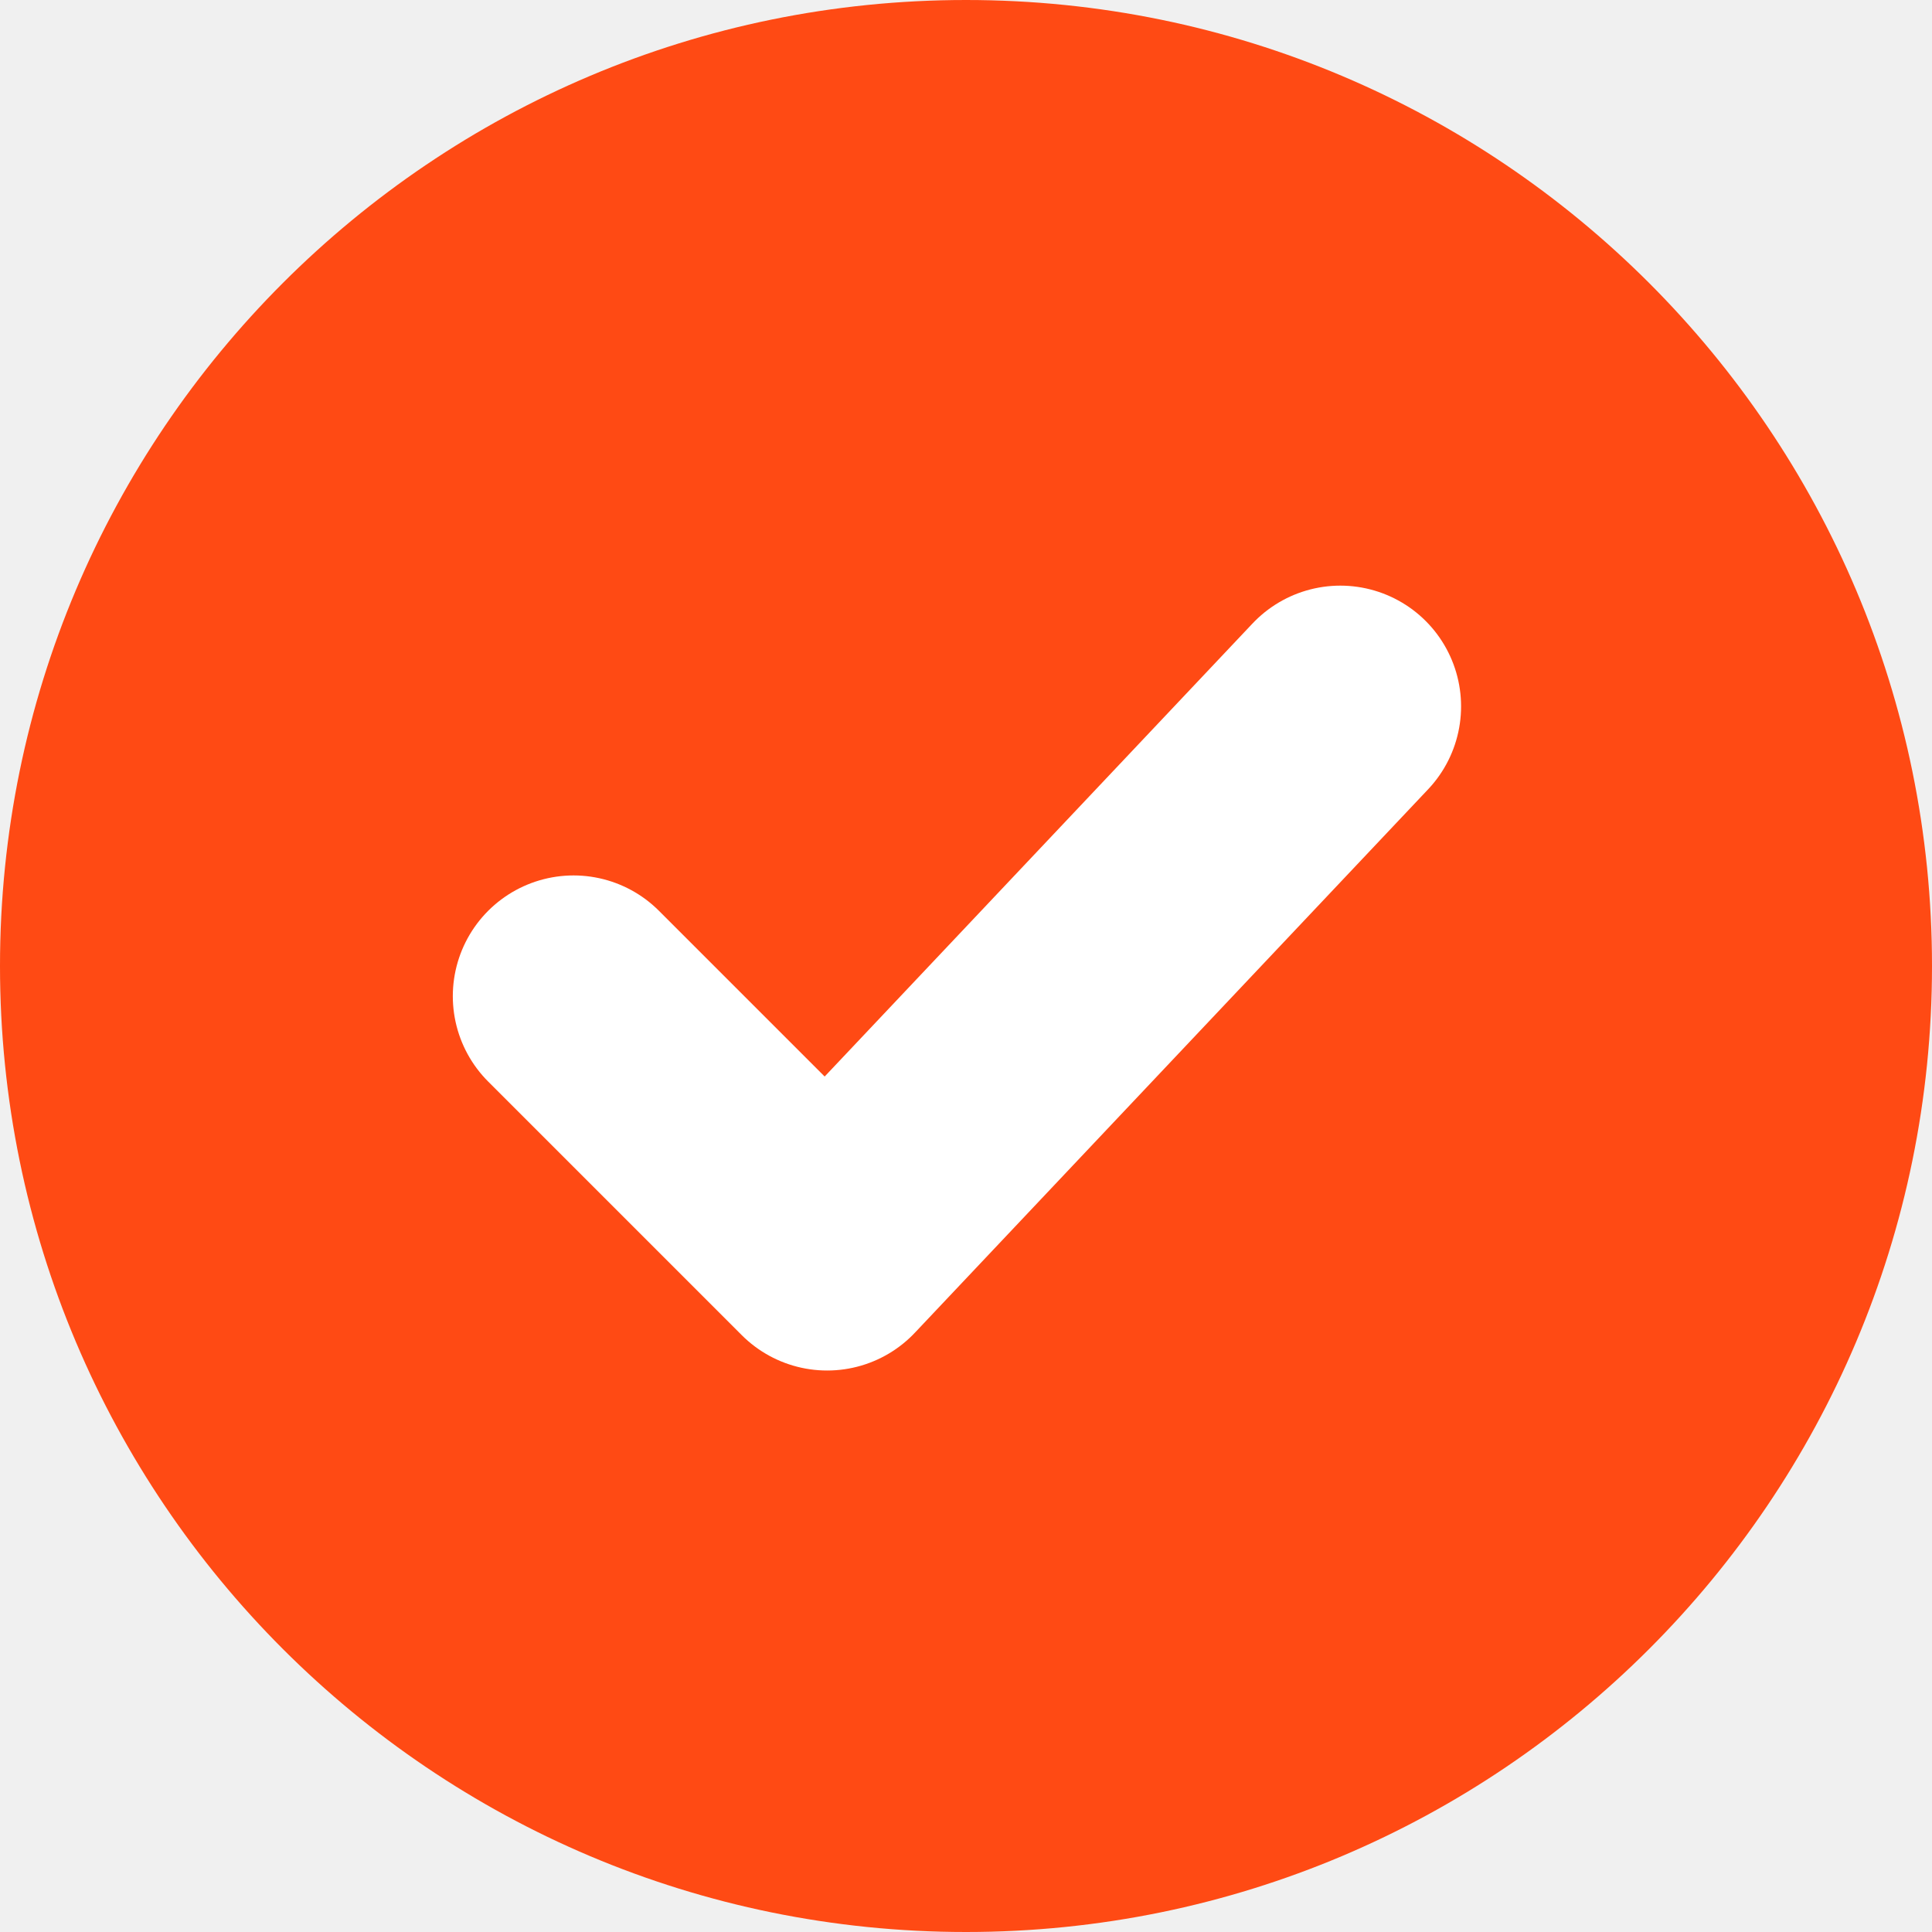
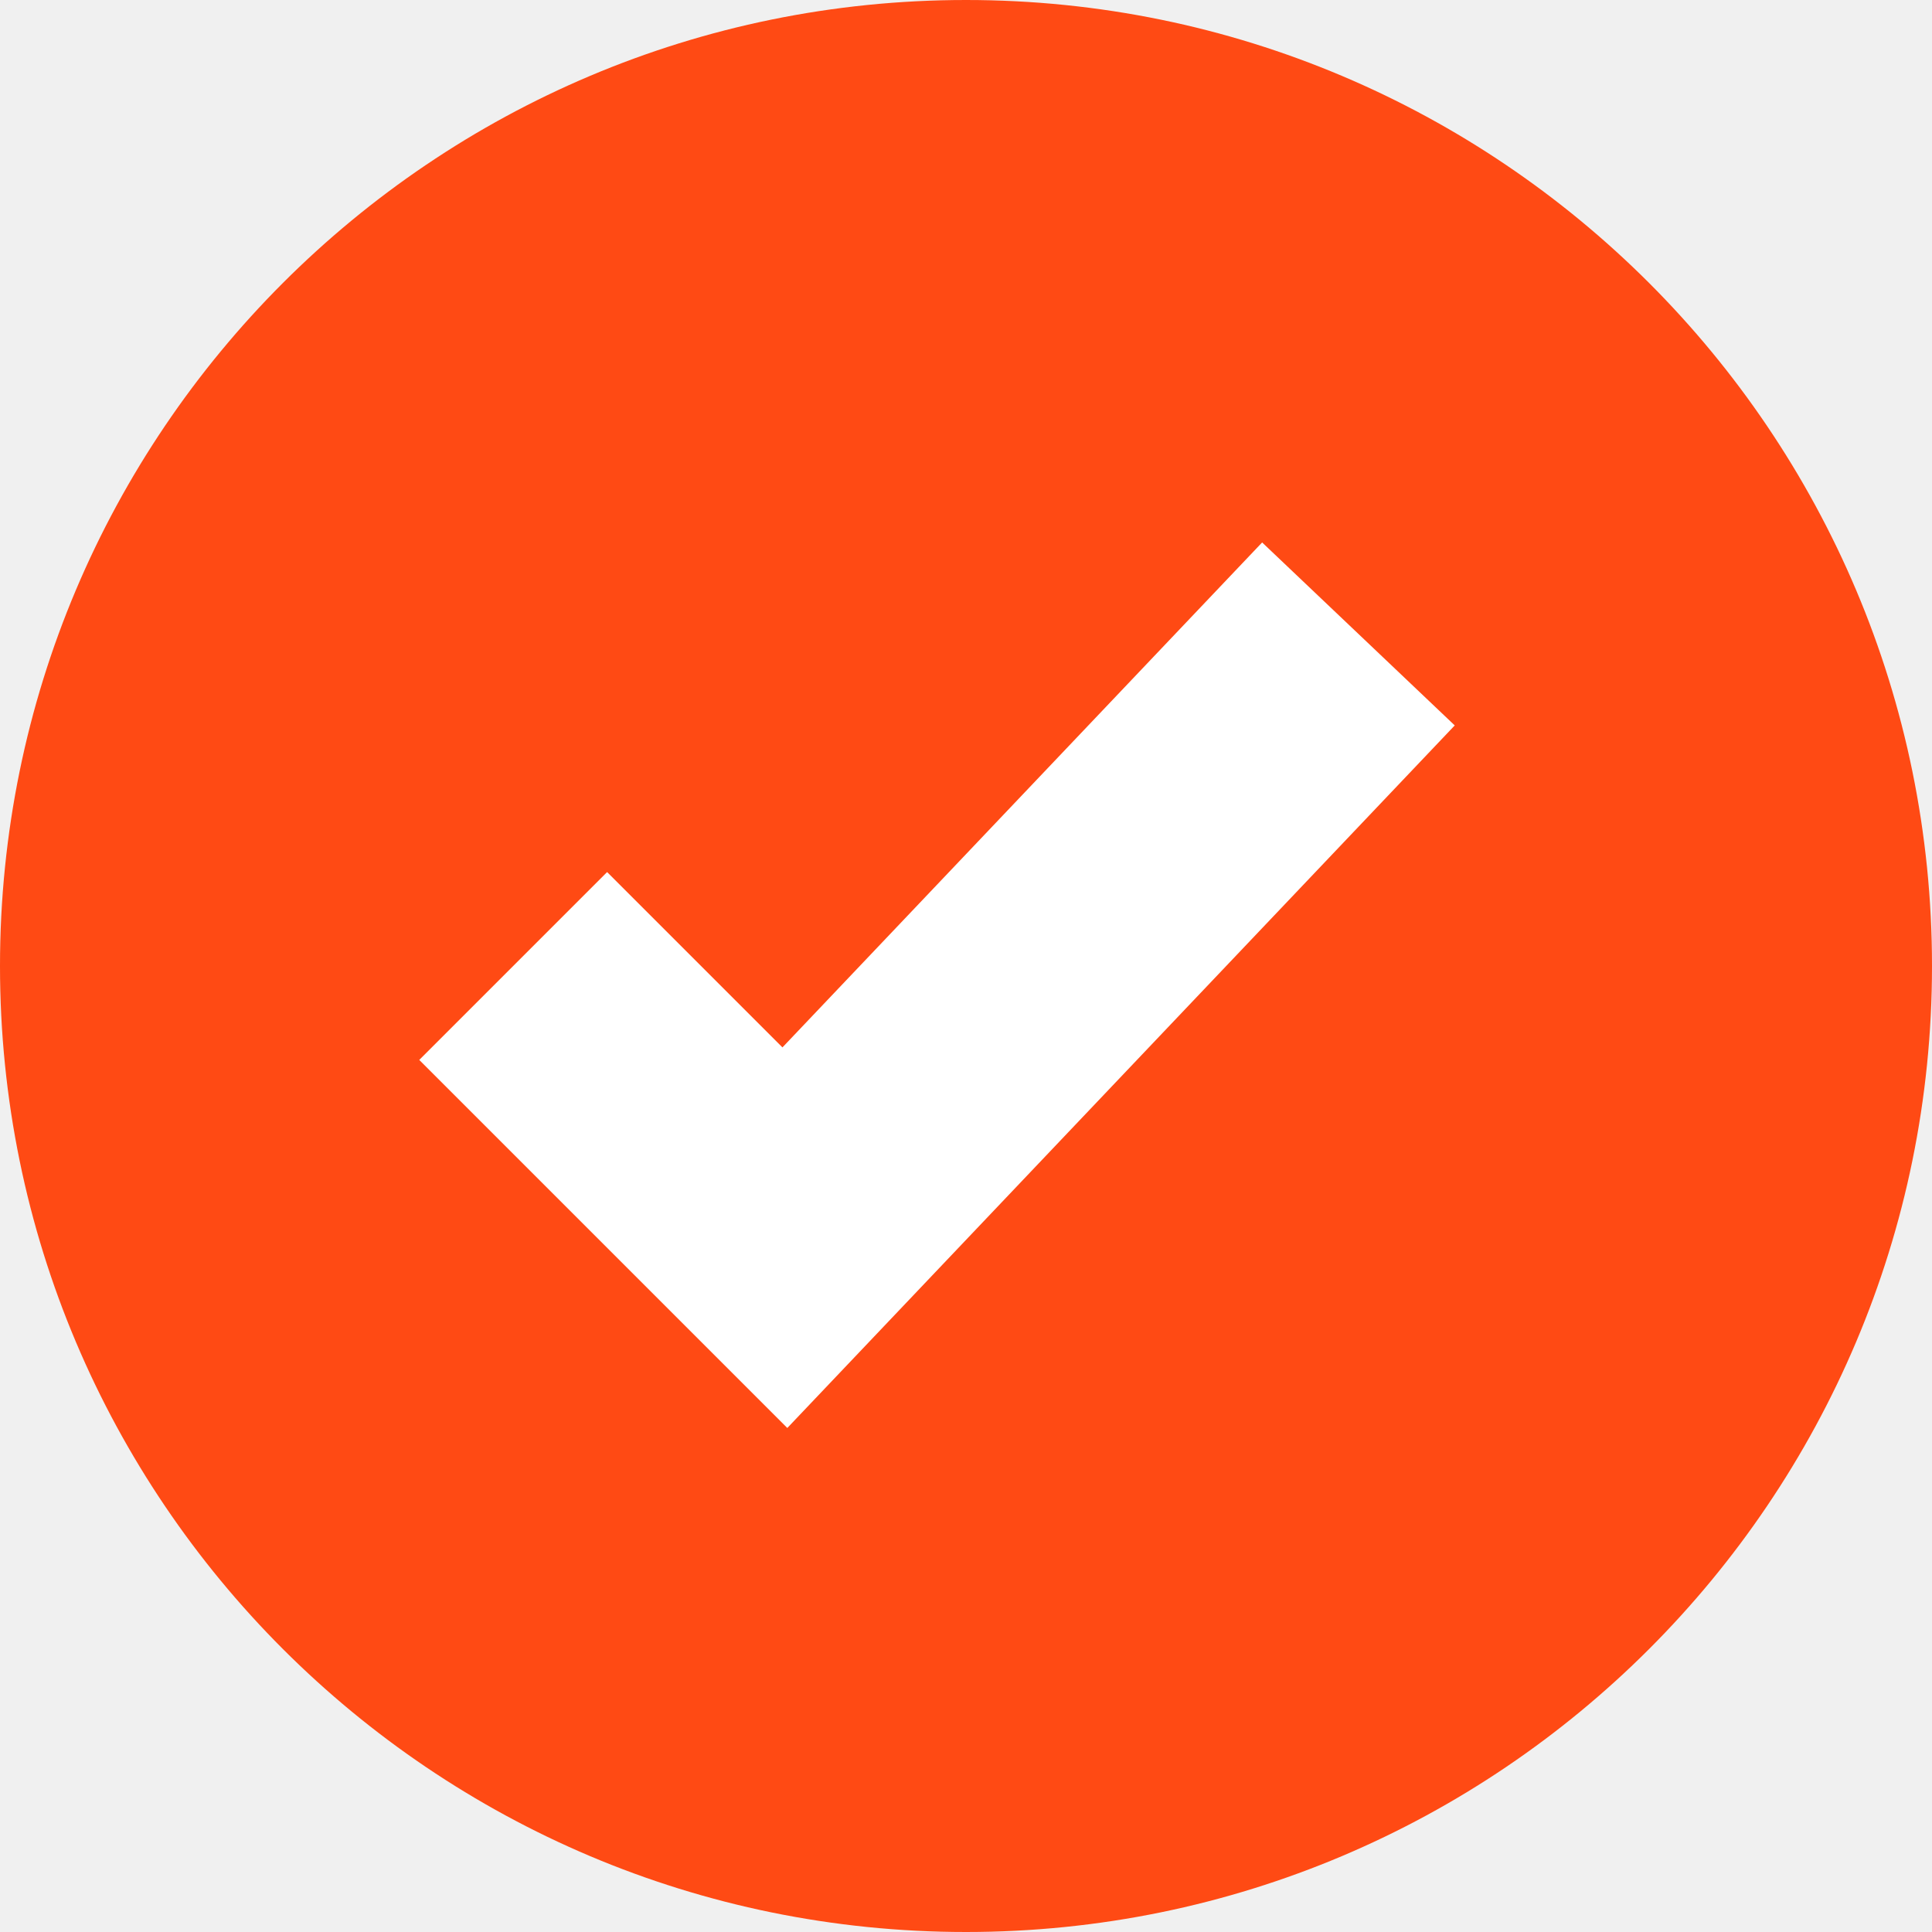
<svg xmlns="http://www.w3.org/2000/svg" width="32" height="32" viewBox="0 0 32.00 32.00" role="img">
  <circle cx="16" cy="16" r="16" fill="#FF4A14" />
-   <path d="M9.5 16.5l4.2 4.2 8.5-9" fill="none" stroke="#FFFFFF" stroke-width="4" stroke-linecap="round" stroke-linejoin="round" />
+   <path d="M8.5 16l4.5 4.5 9.5-10" fill="none" stroke="#FFFFFF" stroke-width="4.4" stroke-linecap="butt" stroke-linejoin="miter" stroke-miterlimit="4" />
</svg>
